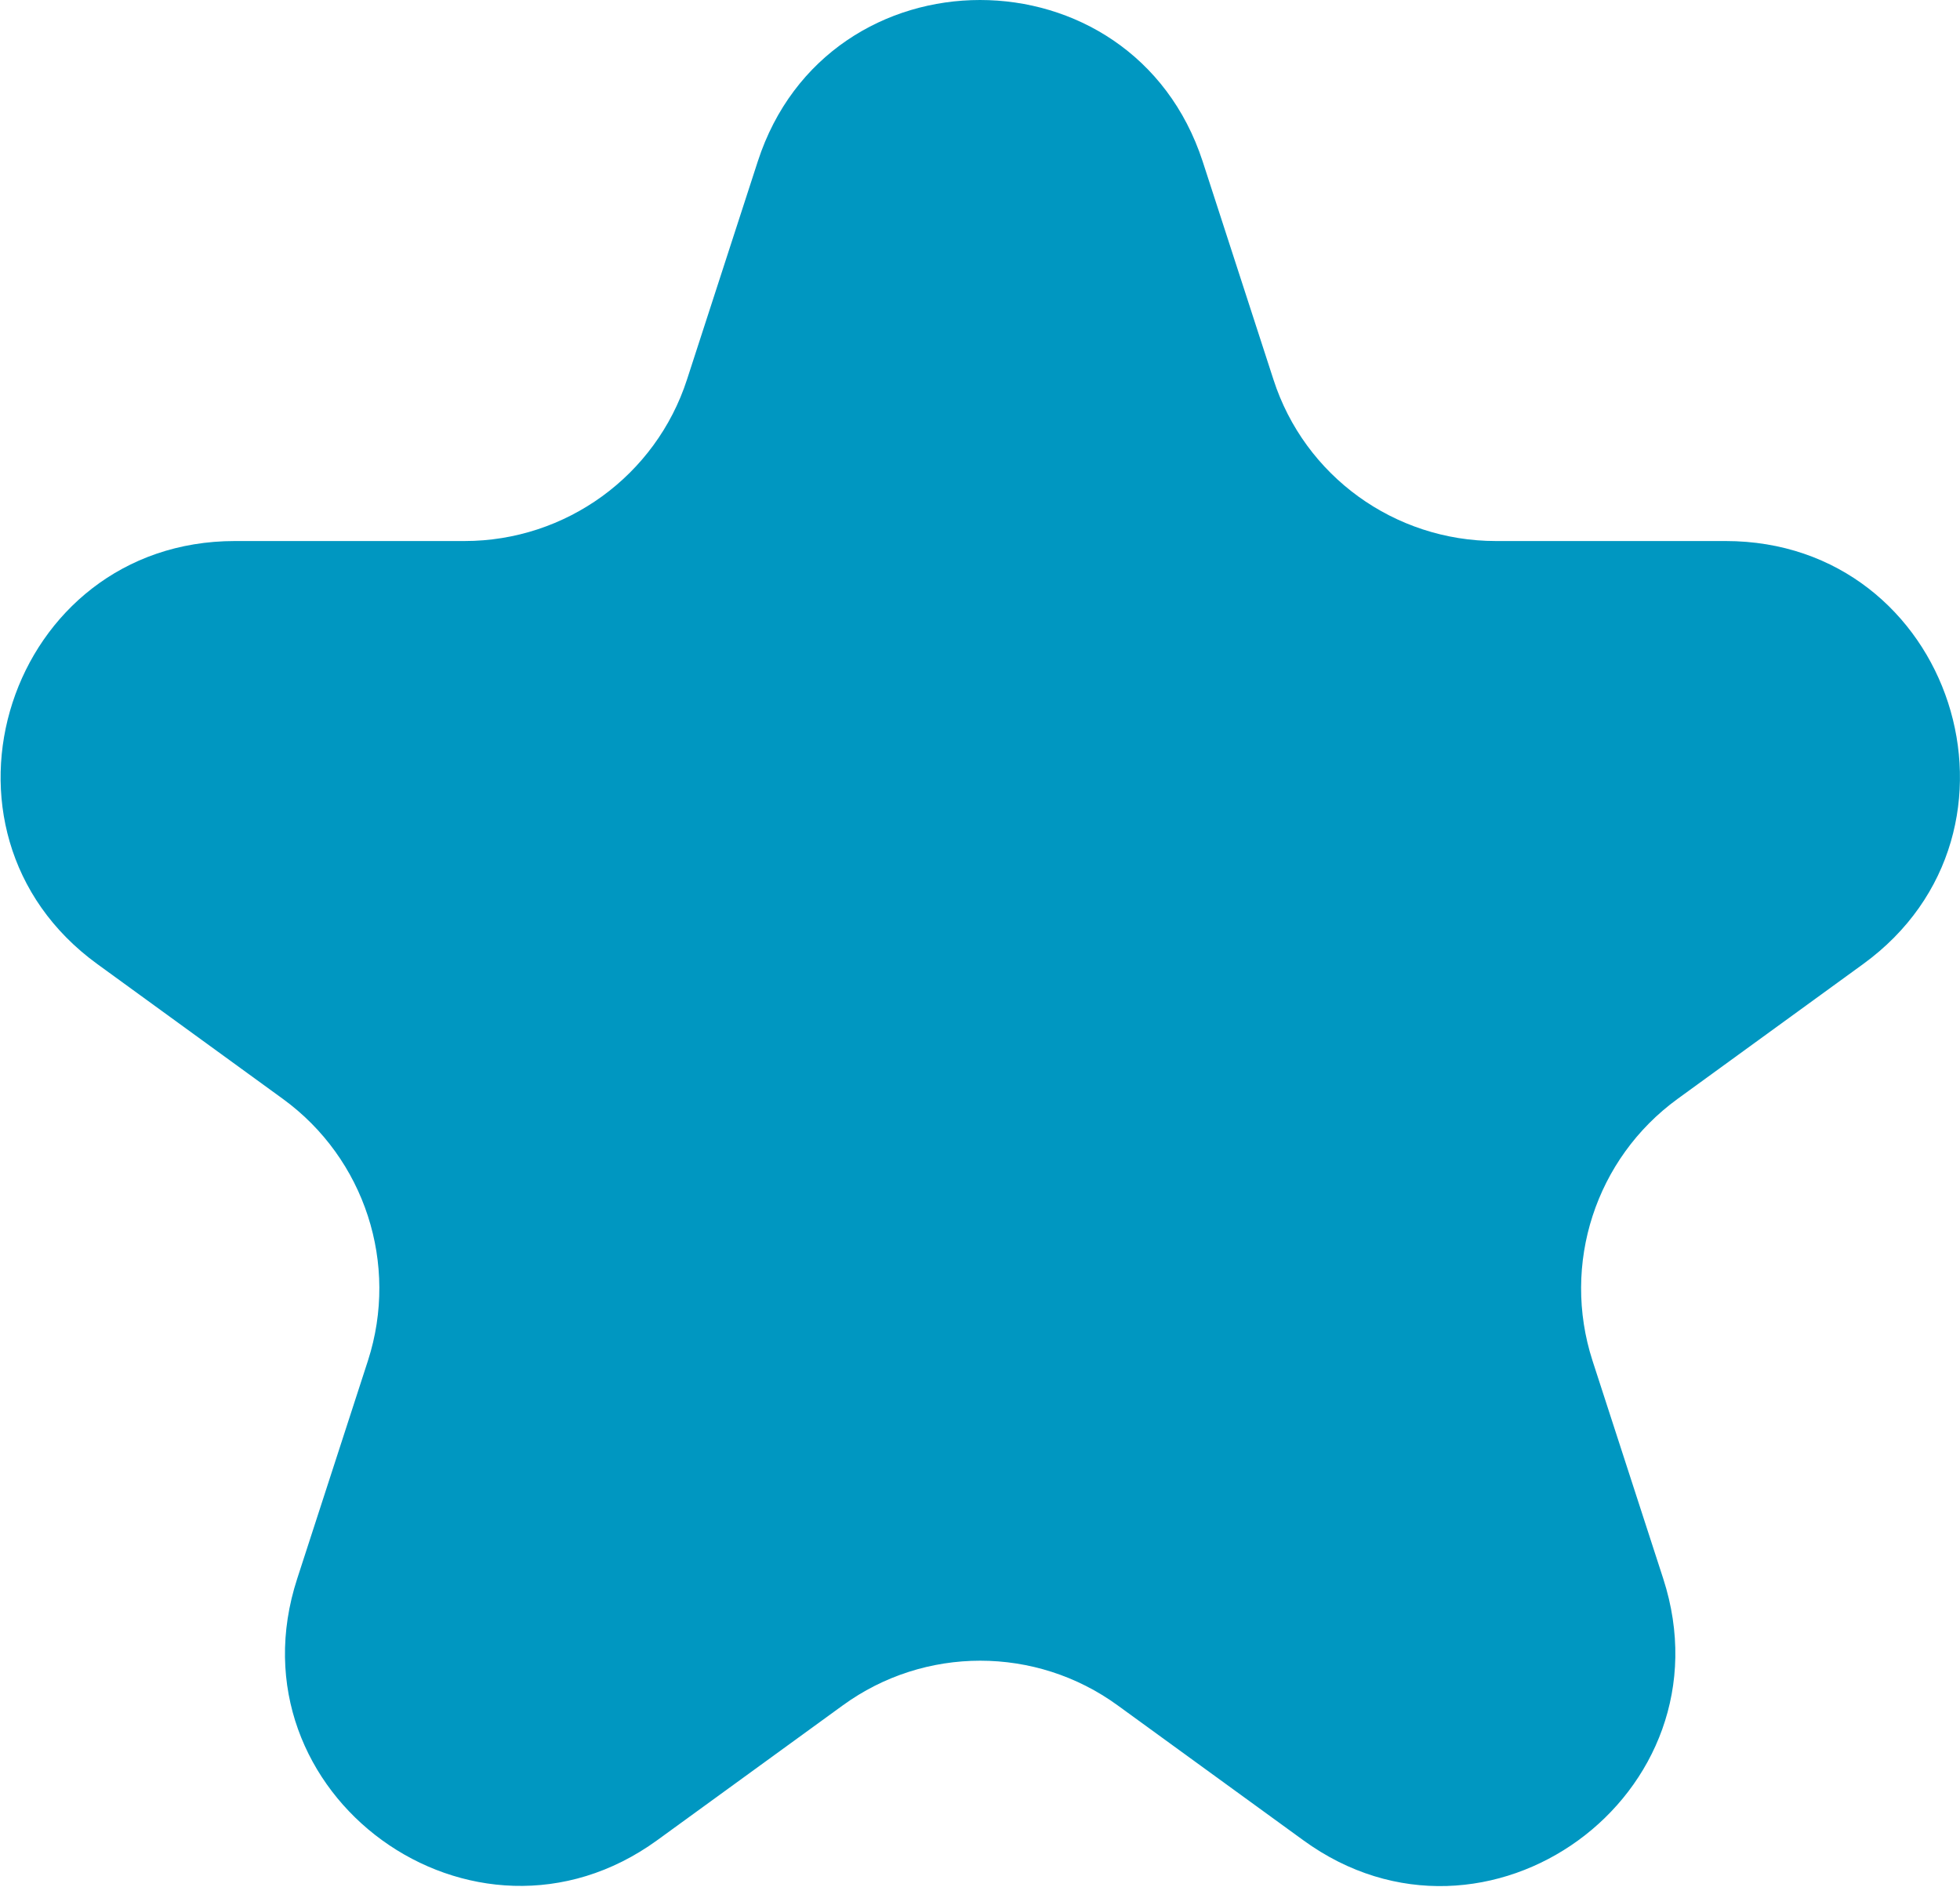
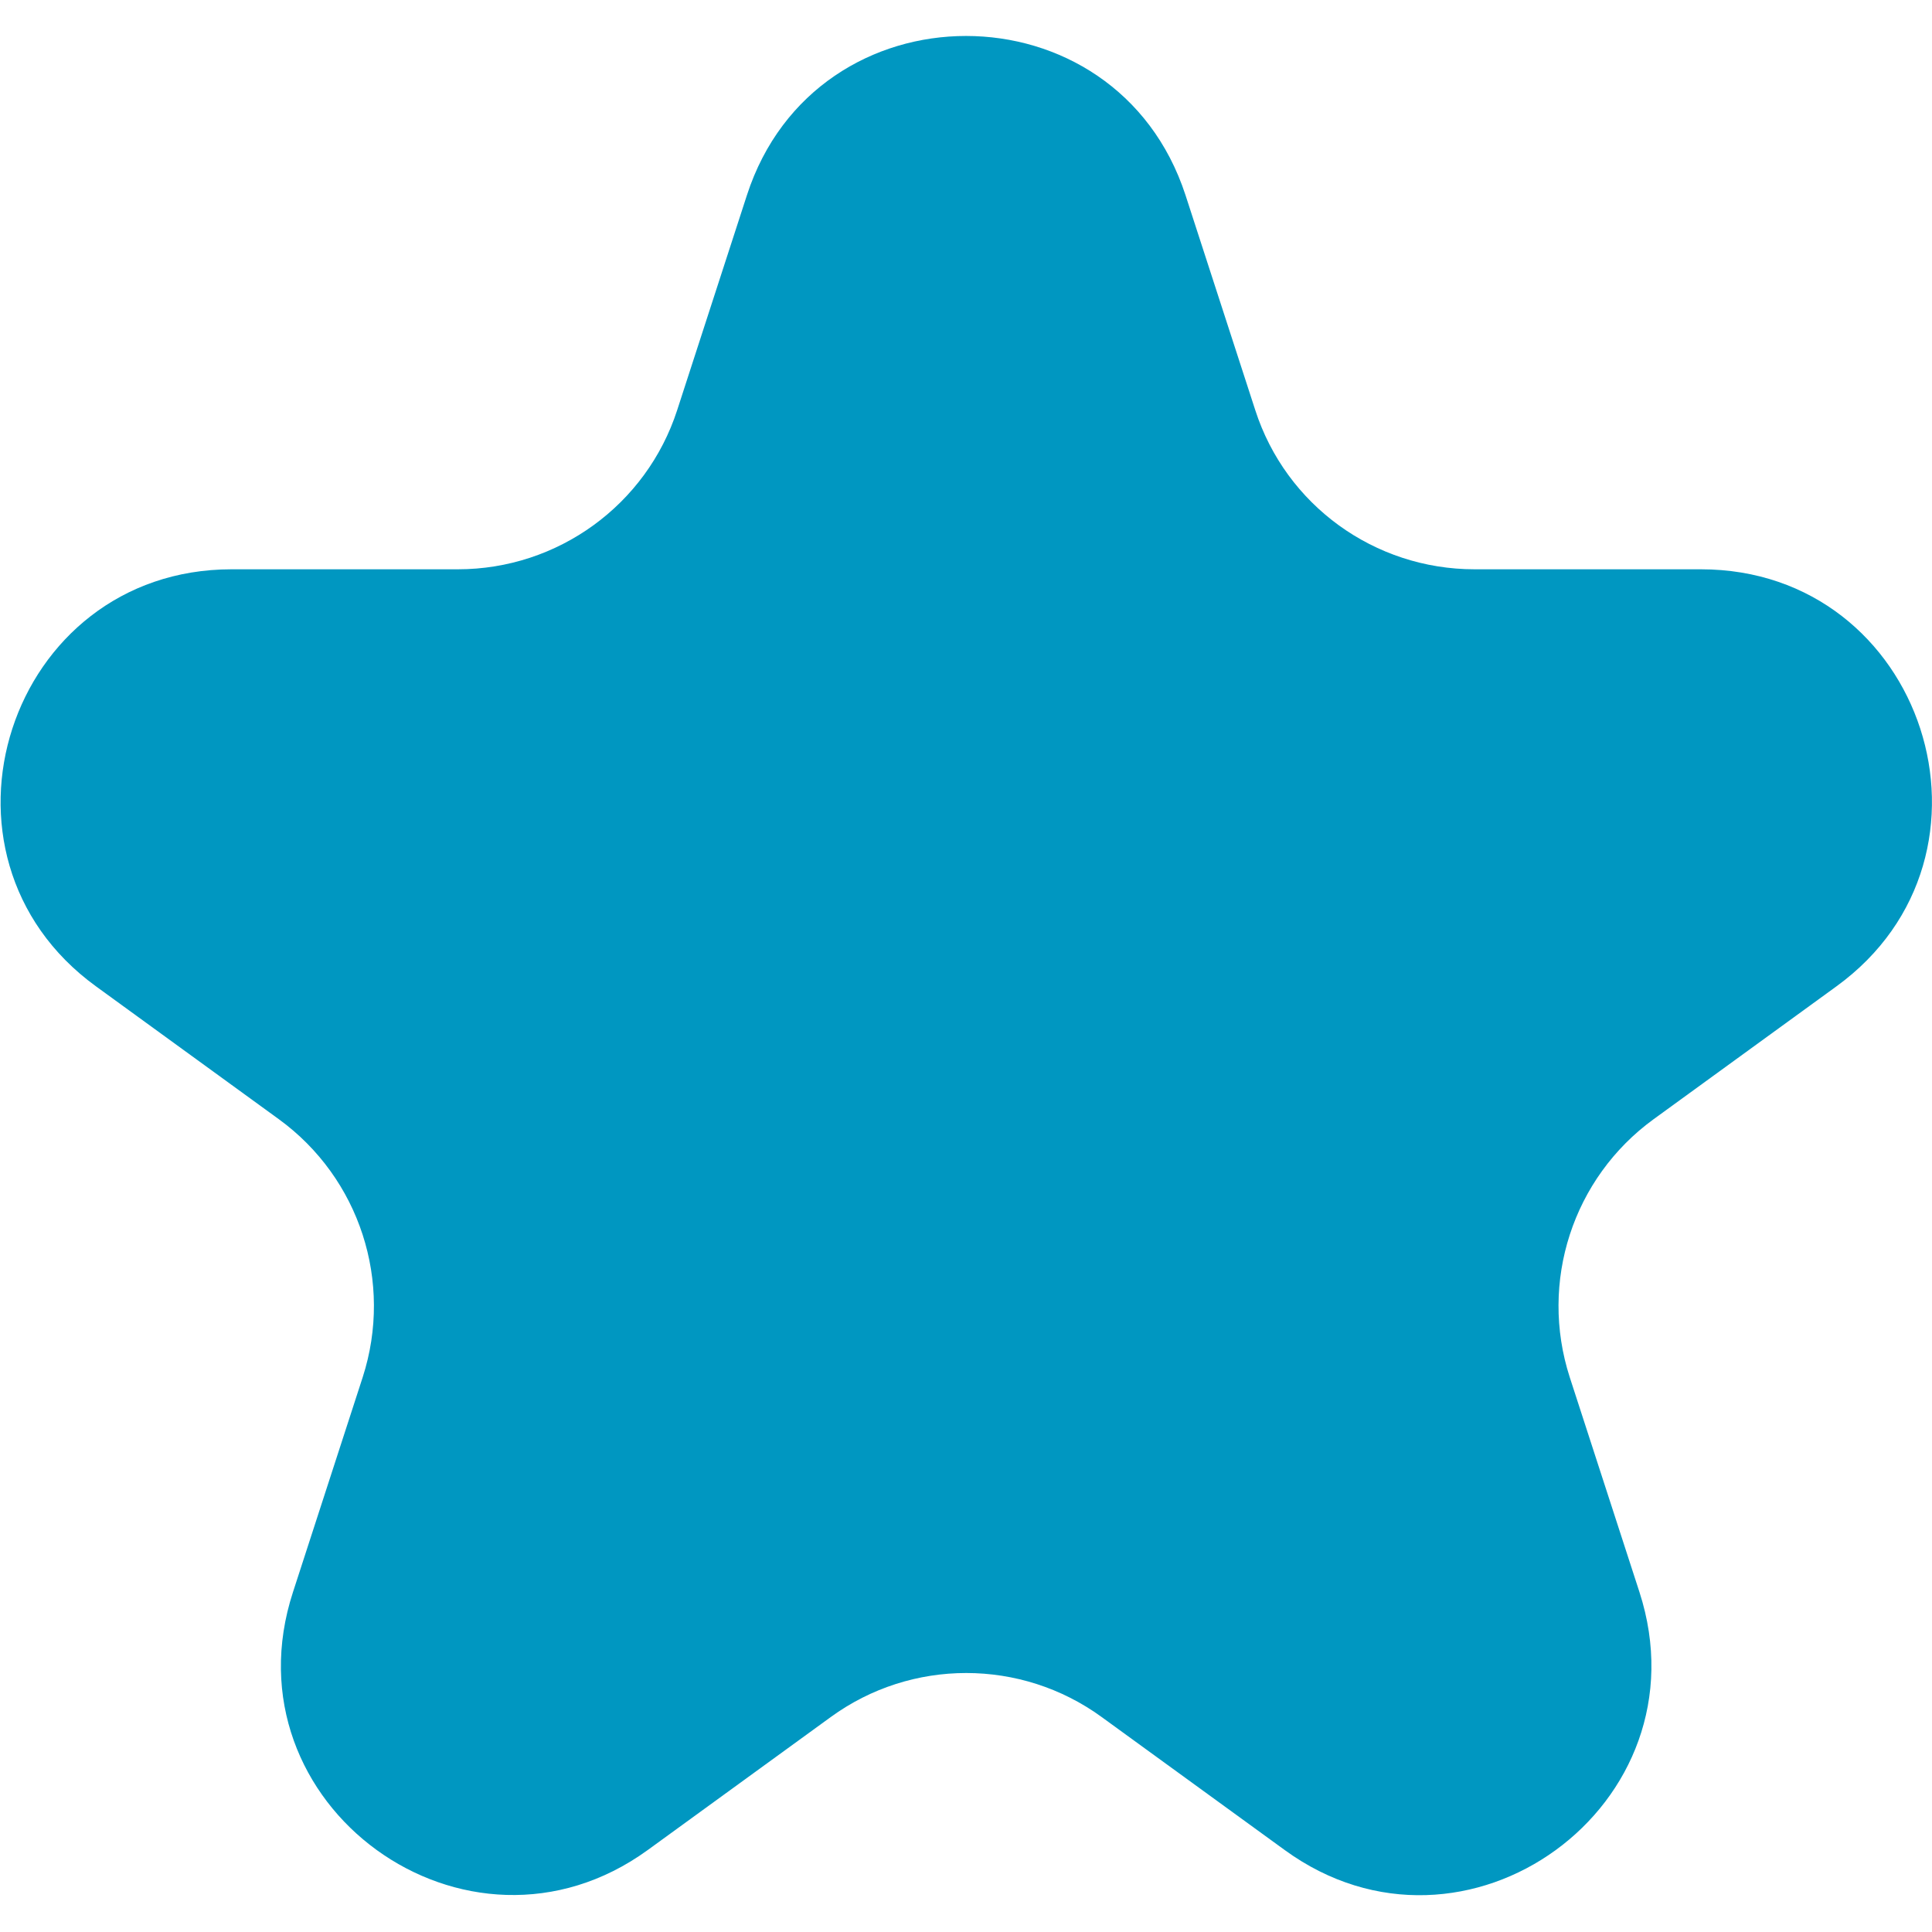
- <svg xmlns="http://www.w3.org/2000/svg" version="1.1" id="Слой_1" x="0px" y="0px" viewBox="0 0 44.05 42.41" style="enable-background:new 0 0 44.05 42.41;" xml:space="preserve">
+ <svg xmlns="http://www.w3.org/2000/svg" version="1.1" width="16px" height="16px" id="Слой_1" x="0px" y="0px" viewBox="0 0 44.05 42.41" style="enable-background:new 0 0 44.05 42.41;" xml:space="preserve">
  <style type="text/css">
	.st0{fill:#0097C1;}
	.st1{fill:#F3C018;}
</style>
  <path class="st0" d="M27.03,3.63l1.59,4.9c0.7,2.17,2.72,3.63,5,3.63h5.16c5.1,0,7.21,6.52,3.09,9.51l-4.17,3.03  c-1.84,1.34-2.61,3.71-1.91,5.88l1.59,4.9c1.57,4.85-3.97,8.88-8.09,5.88l-4.17-3.03c-1.84-1.34-4.34-1.34-6.18,0l-4.17,3.03  c-4.12,2.99-9.67-1.03-8.09-5.88l1.59-4.9c0.7-2.17-0.07-4.54-1.91-5.88l-4.17-3.03c-4.12-2.99-2-9.51,3.09-9.51h5.16  c2.28,0,4.3-1.47,5-3.63l1.59-4.9C18.6-1.21,25.45-1.21,27.03,3.63z" />
</svg>
